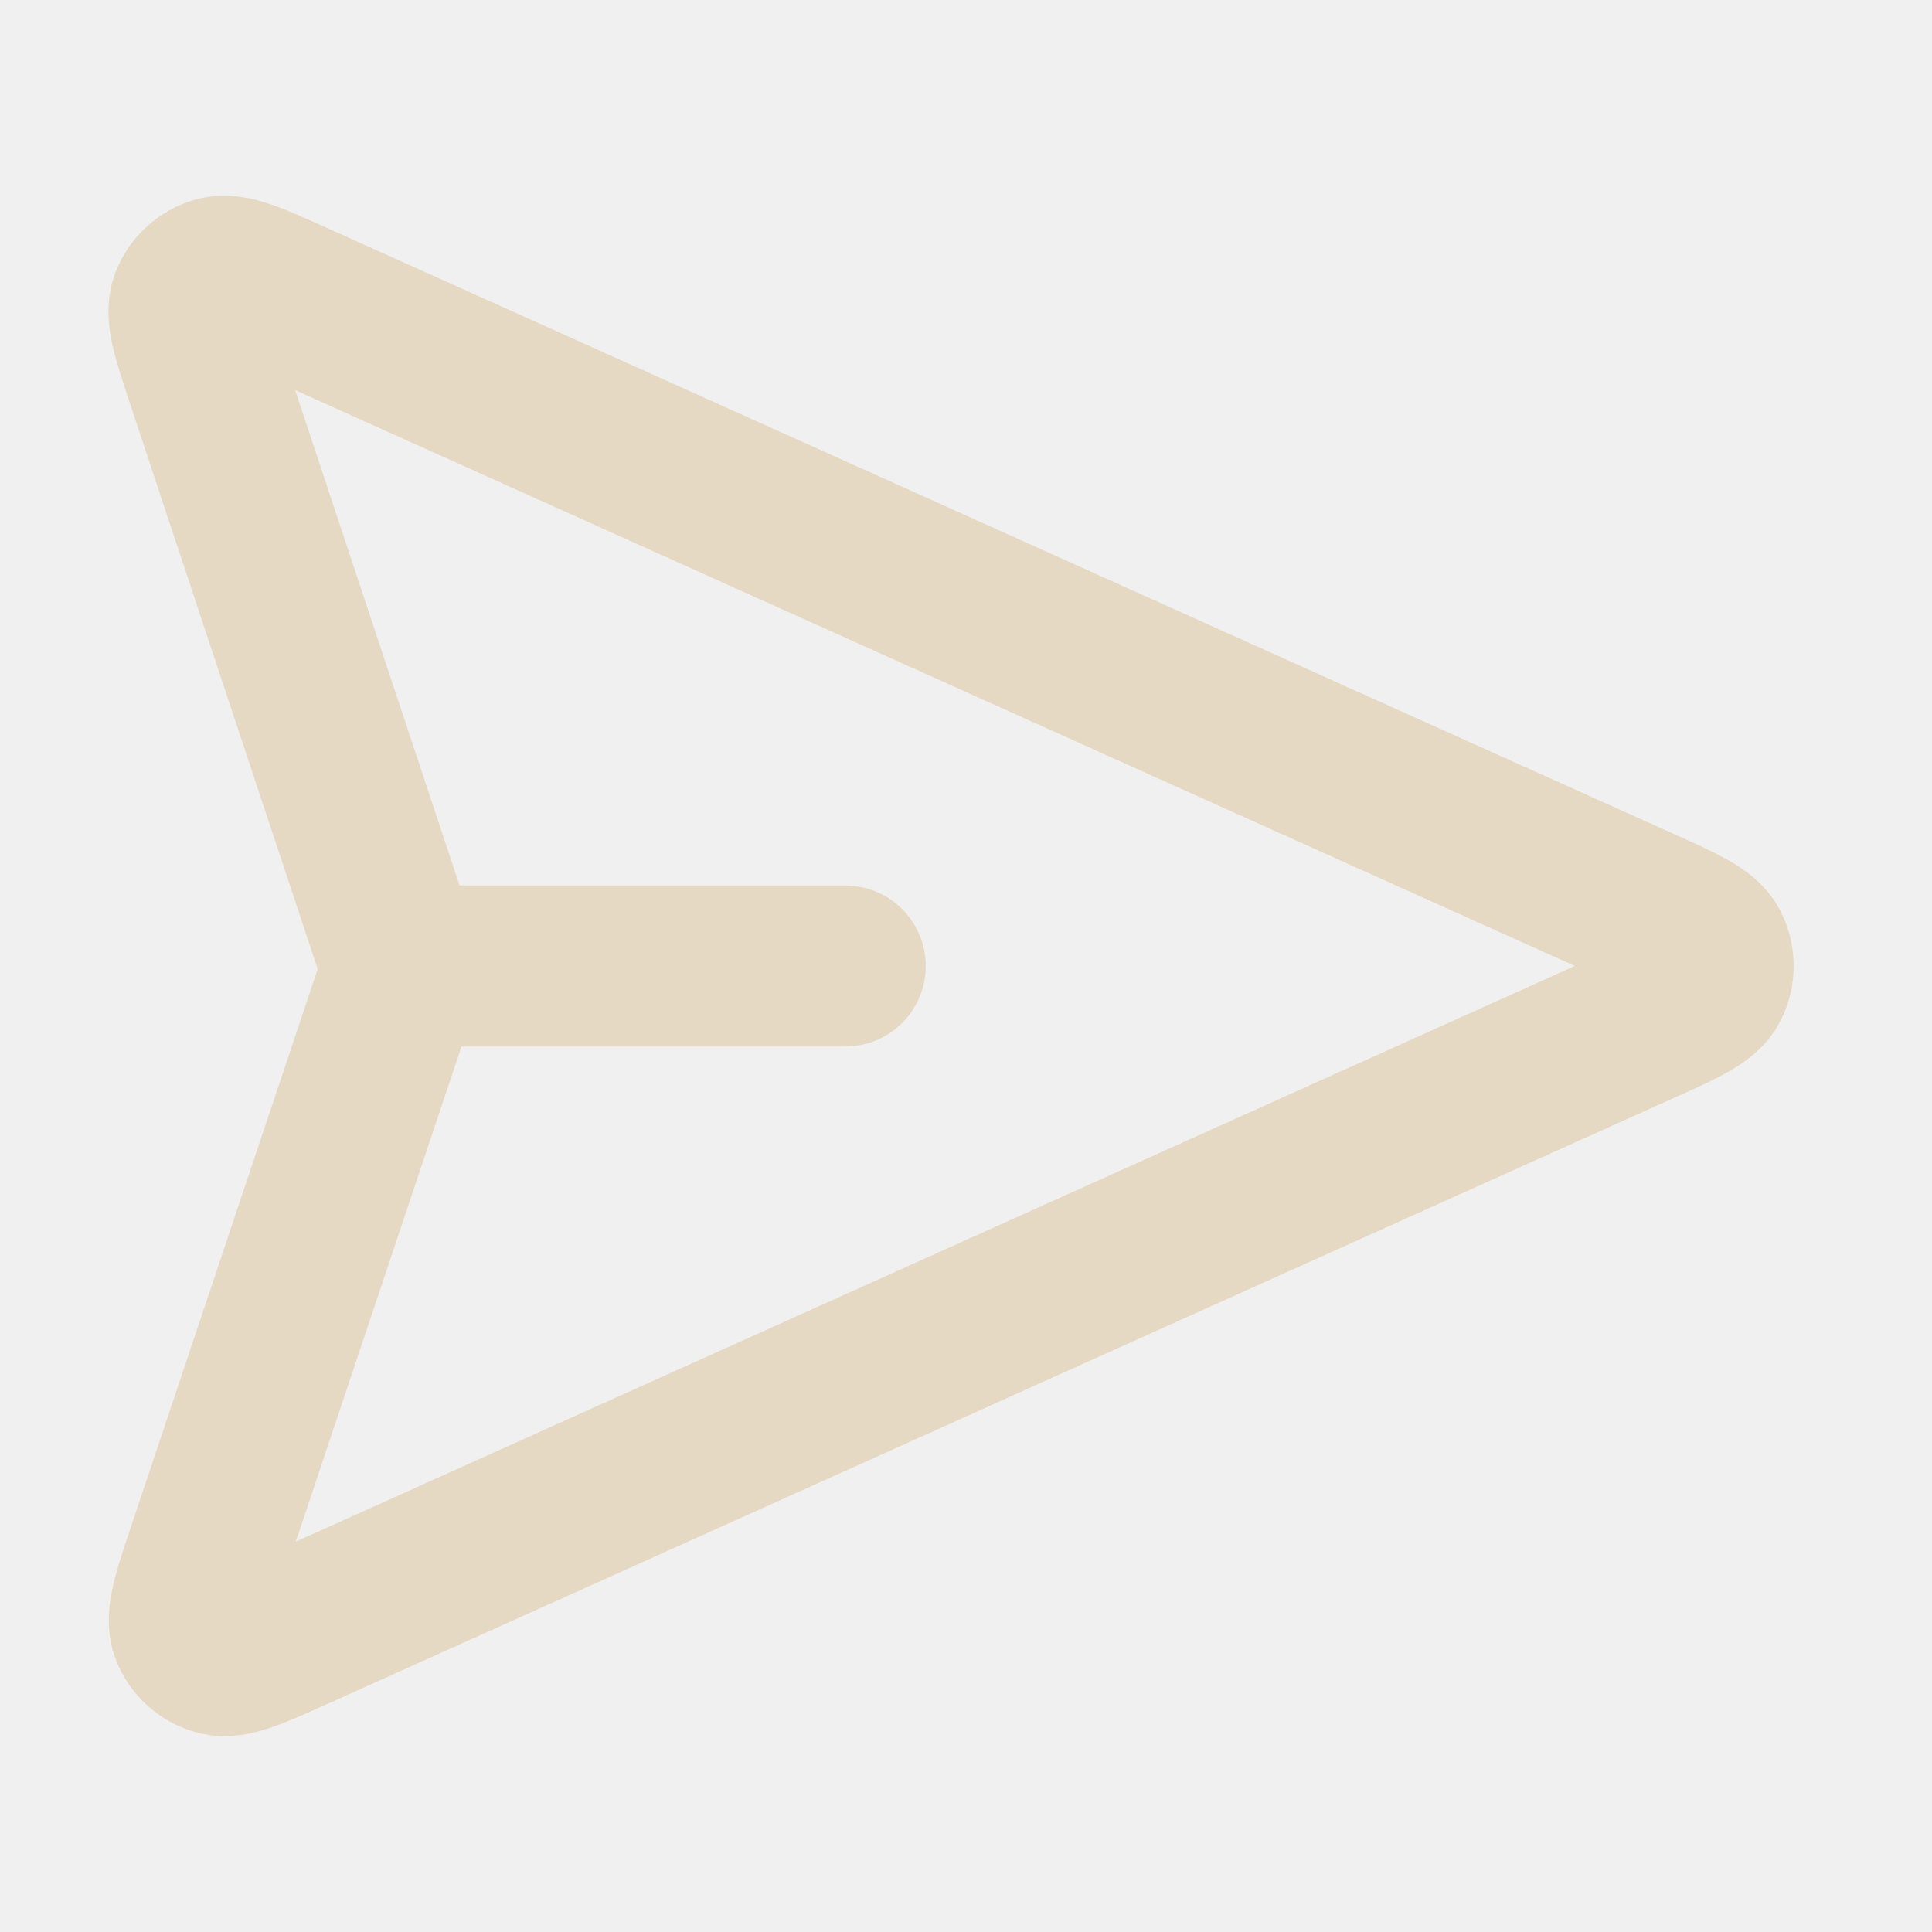
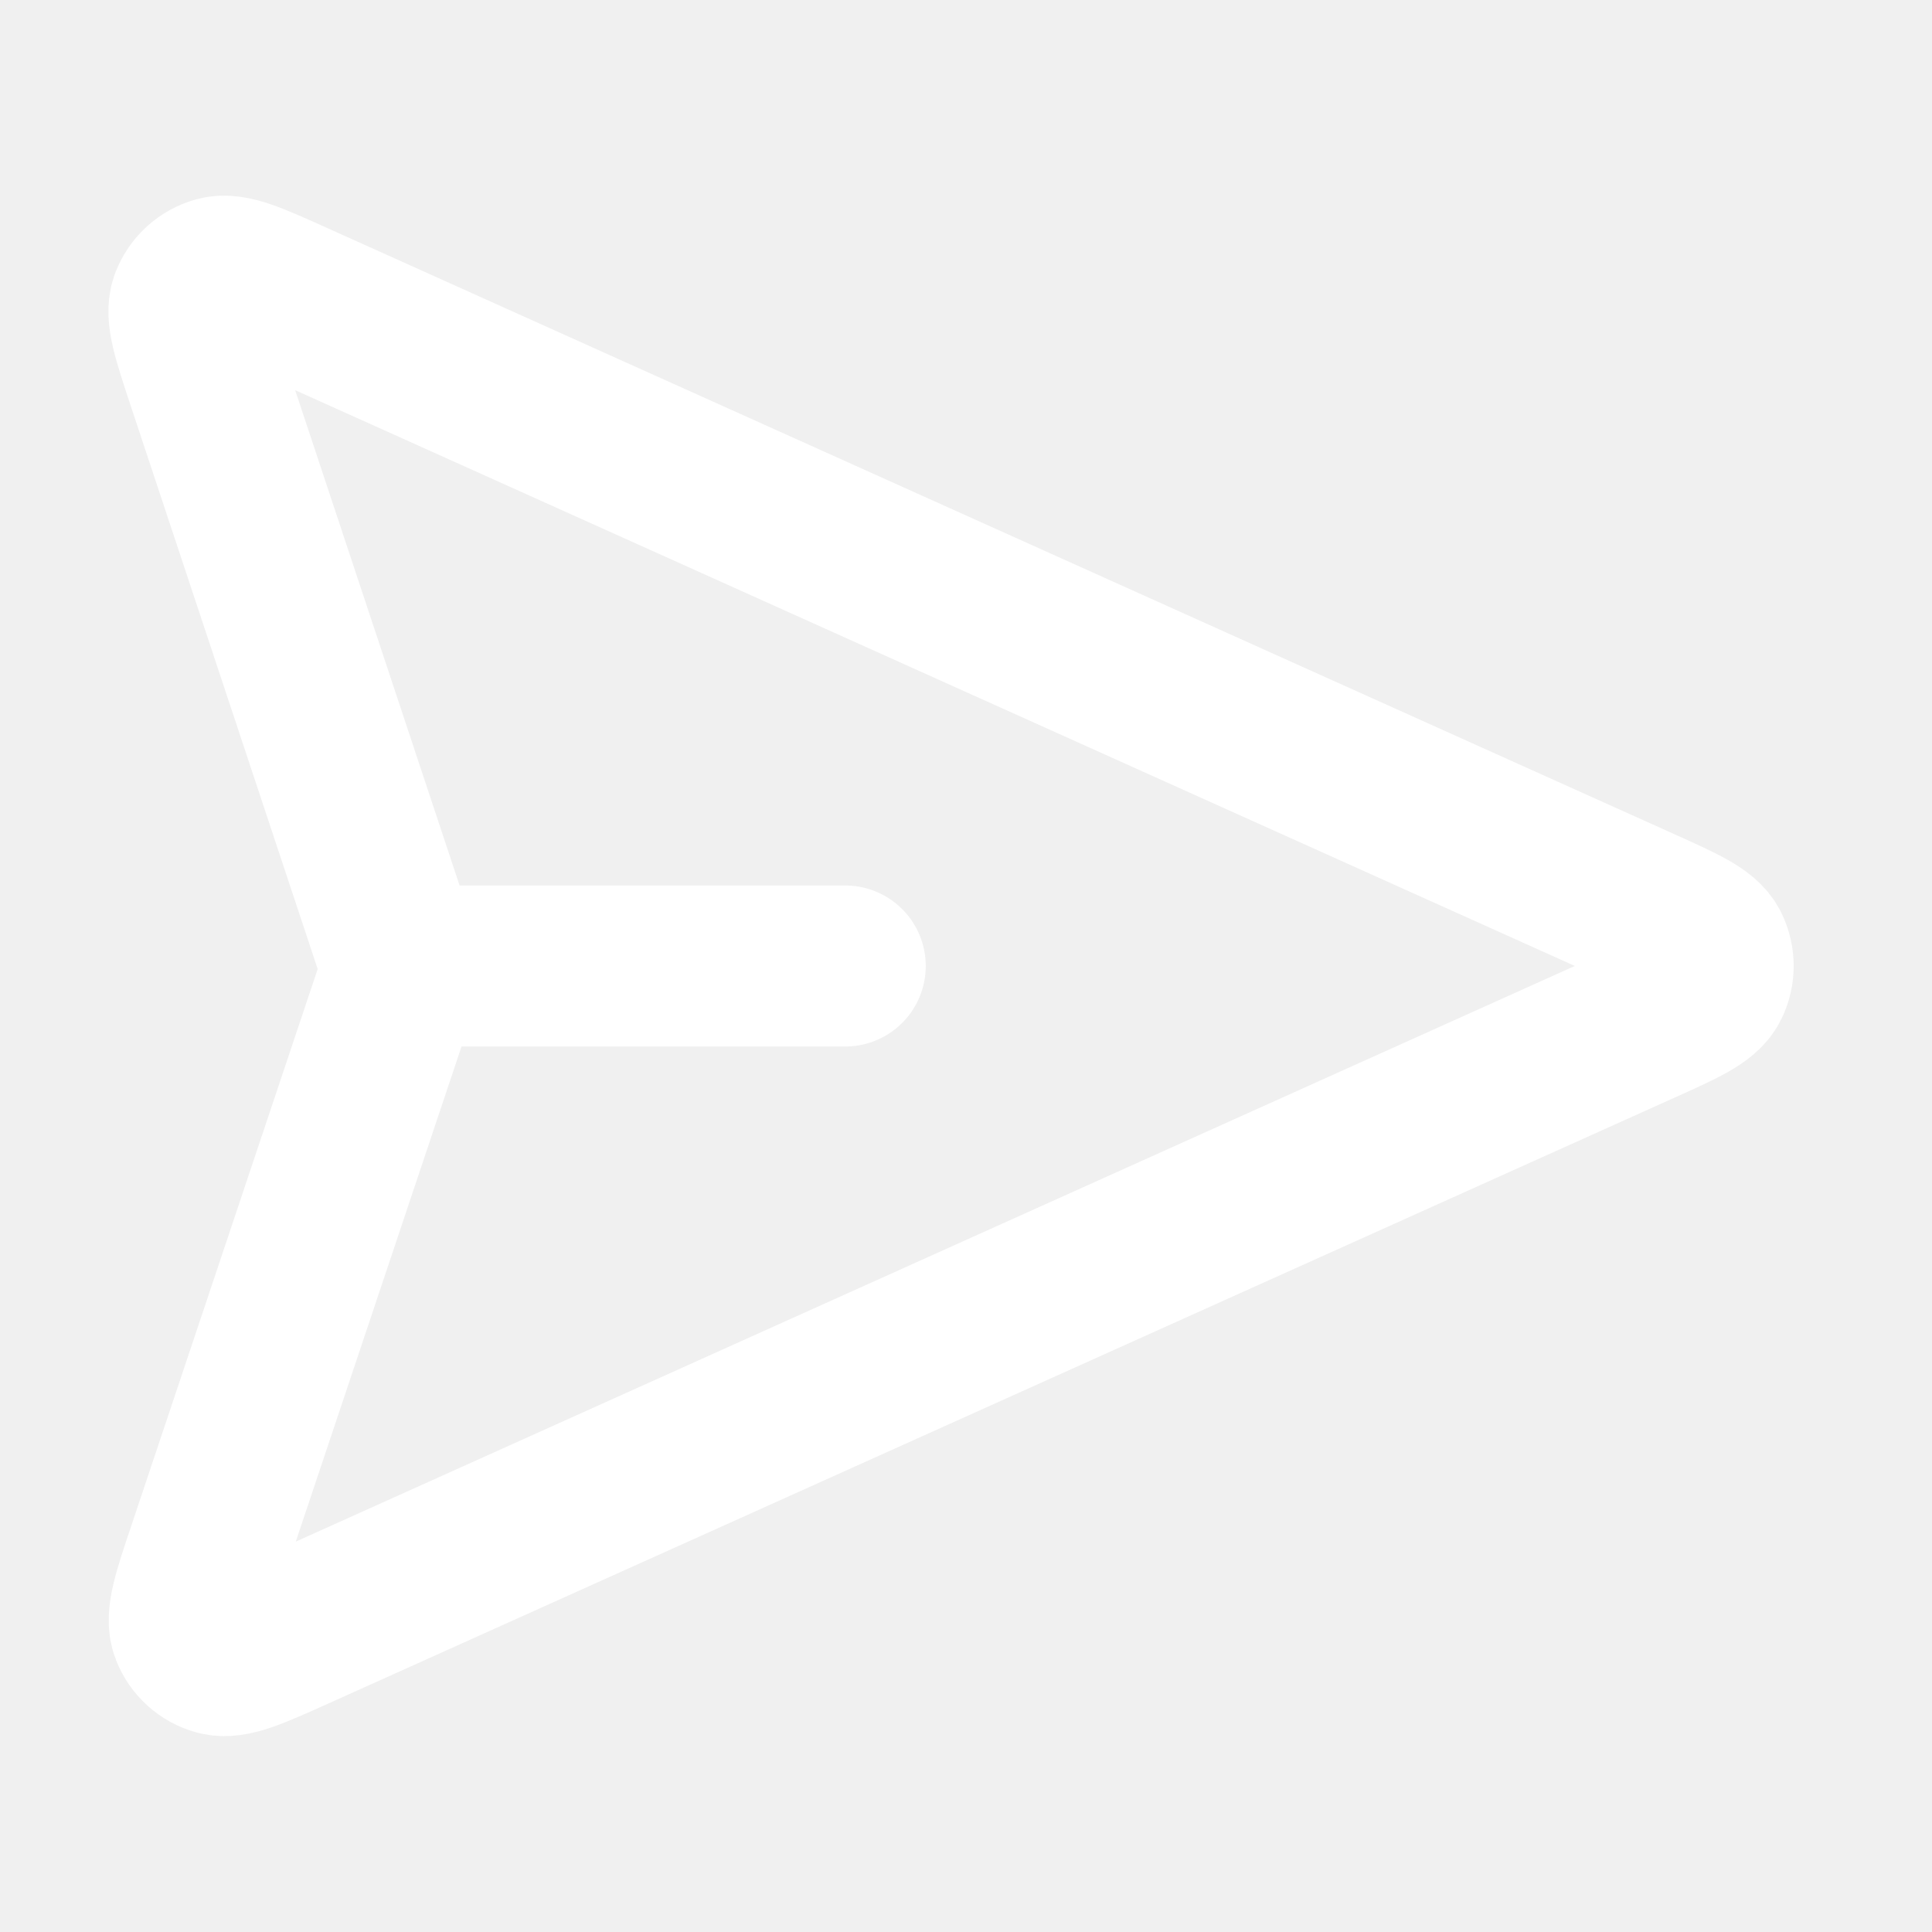
<svg xmlns="http://www.w3.org/2000/svg" id="vector" width="512" height="512" viewBox="0 0 24 24">
-   <path fill-opacity="0" d="M10.5,12H5M4.916,12.291L2.581,19.266C2.397,19.814 2.306,20.088 2.372,20.257C2.429,20.403 2.551,20.514 2.703,20.556C2.877,20.605 3.141,20.487 3.668,20.25L20.379,12.729C20.894,12.498 21.151,12.382 21.23,12.221C21.299,12.082 21.299,11.918 21.23,11.778C21.151,11.617 20.894,11.502 20.379,11.27L3.662,3.748C3.137,3.511 2.874,3.393 2.7,3.441C2.548,3.484 2.426,3.594 2.368,3.741C2.302,3.909 2.393,4.182 2.574,4.729L4.916,11.785C4.948,11.879 4.963,11.926 4.969,11.974C4.975,12.017 4.975,12.06 4.969,12.102C4.963,12.151 4.947,12.198 4.916,12.291Z" stroke="#E6D9C4" stroke-linecap="round" stroke-linejoin="round" stroke-width="2" id="path_0" />
+   <path fill-opacity="0" d="M10.5,12H5M4.916,12.291L2.581,19.266C2.397,19.814 2.306,20.088 2.372,20.257C2.429,20.403 2.551,20.514 2.703,20.556C2.877,20.605 3.141,20.487 3.668,20.25L20.379,12.729C20.894,12.498 21.151,12.382 21.23,12.221C21.299,12.082 21.299,11.918 21.23,11.778C21.151,11.617 20.894,11.502 20.379,11.27L3.662,3.748C3.137,3.511 2.874,3.393 2.7,3.441C2.548,3.484 2.426,3.594 2.368,3.741C2.302,3.909 2.393,4.182 2.574,4.729L4.916,11.785C4.948,11.879 4.963,11.926 4.969,11.974C4.975,12.017 4.975,12.06 4.969,12.102C4.963,12.151 4.947,12.198 4.916,12.291Z" stroke="#fff" stroke-linecap="round" stroke-linejoin="round" stroke-width="2" id="path_0" />
</svg>
